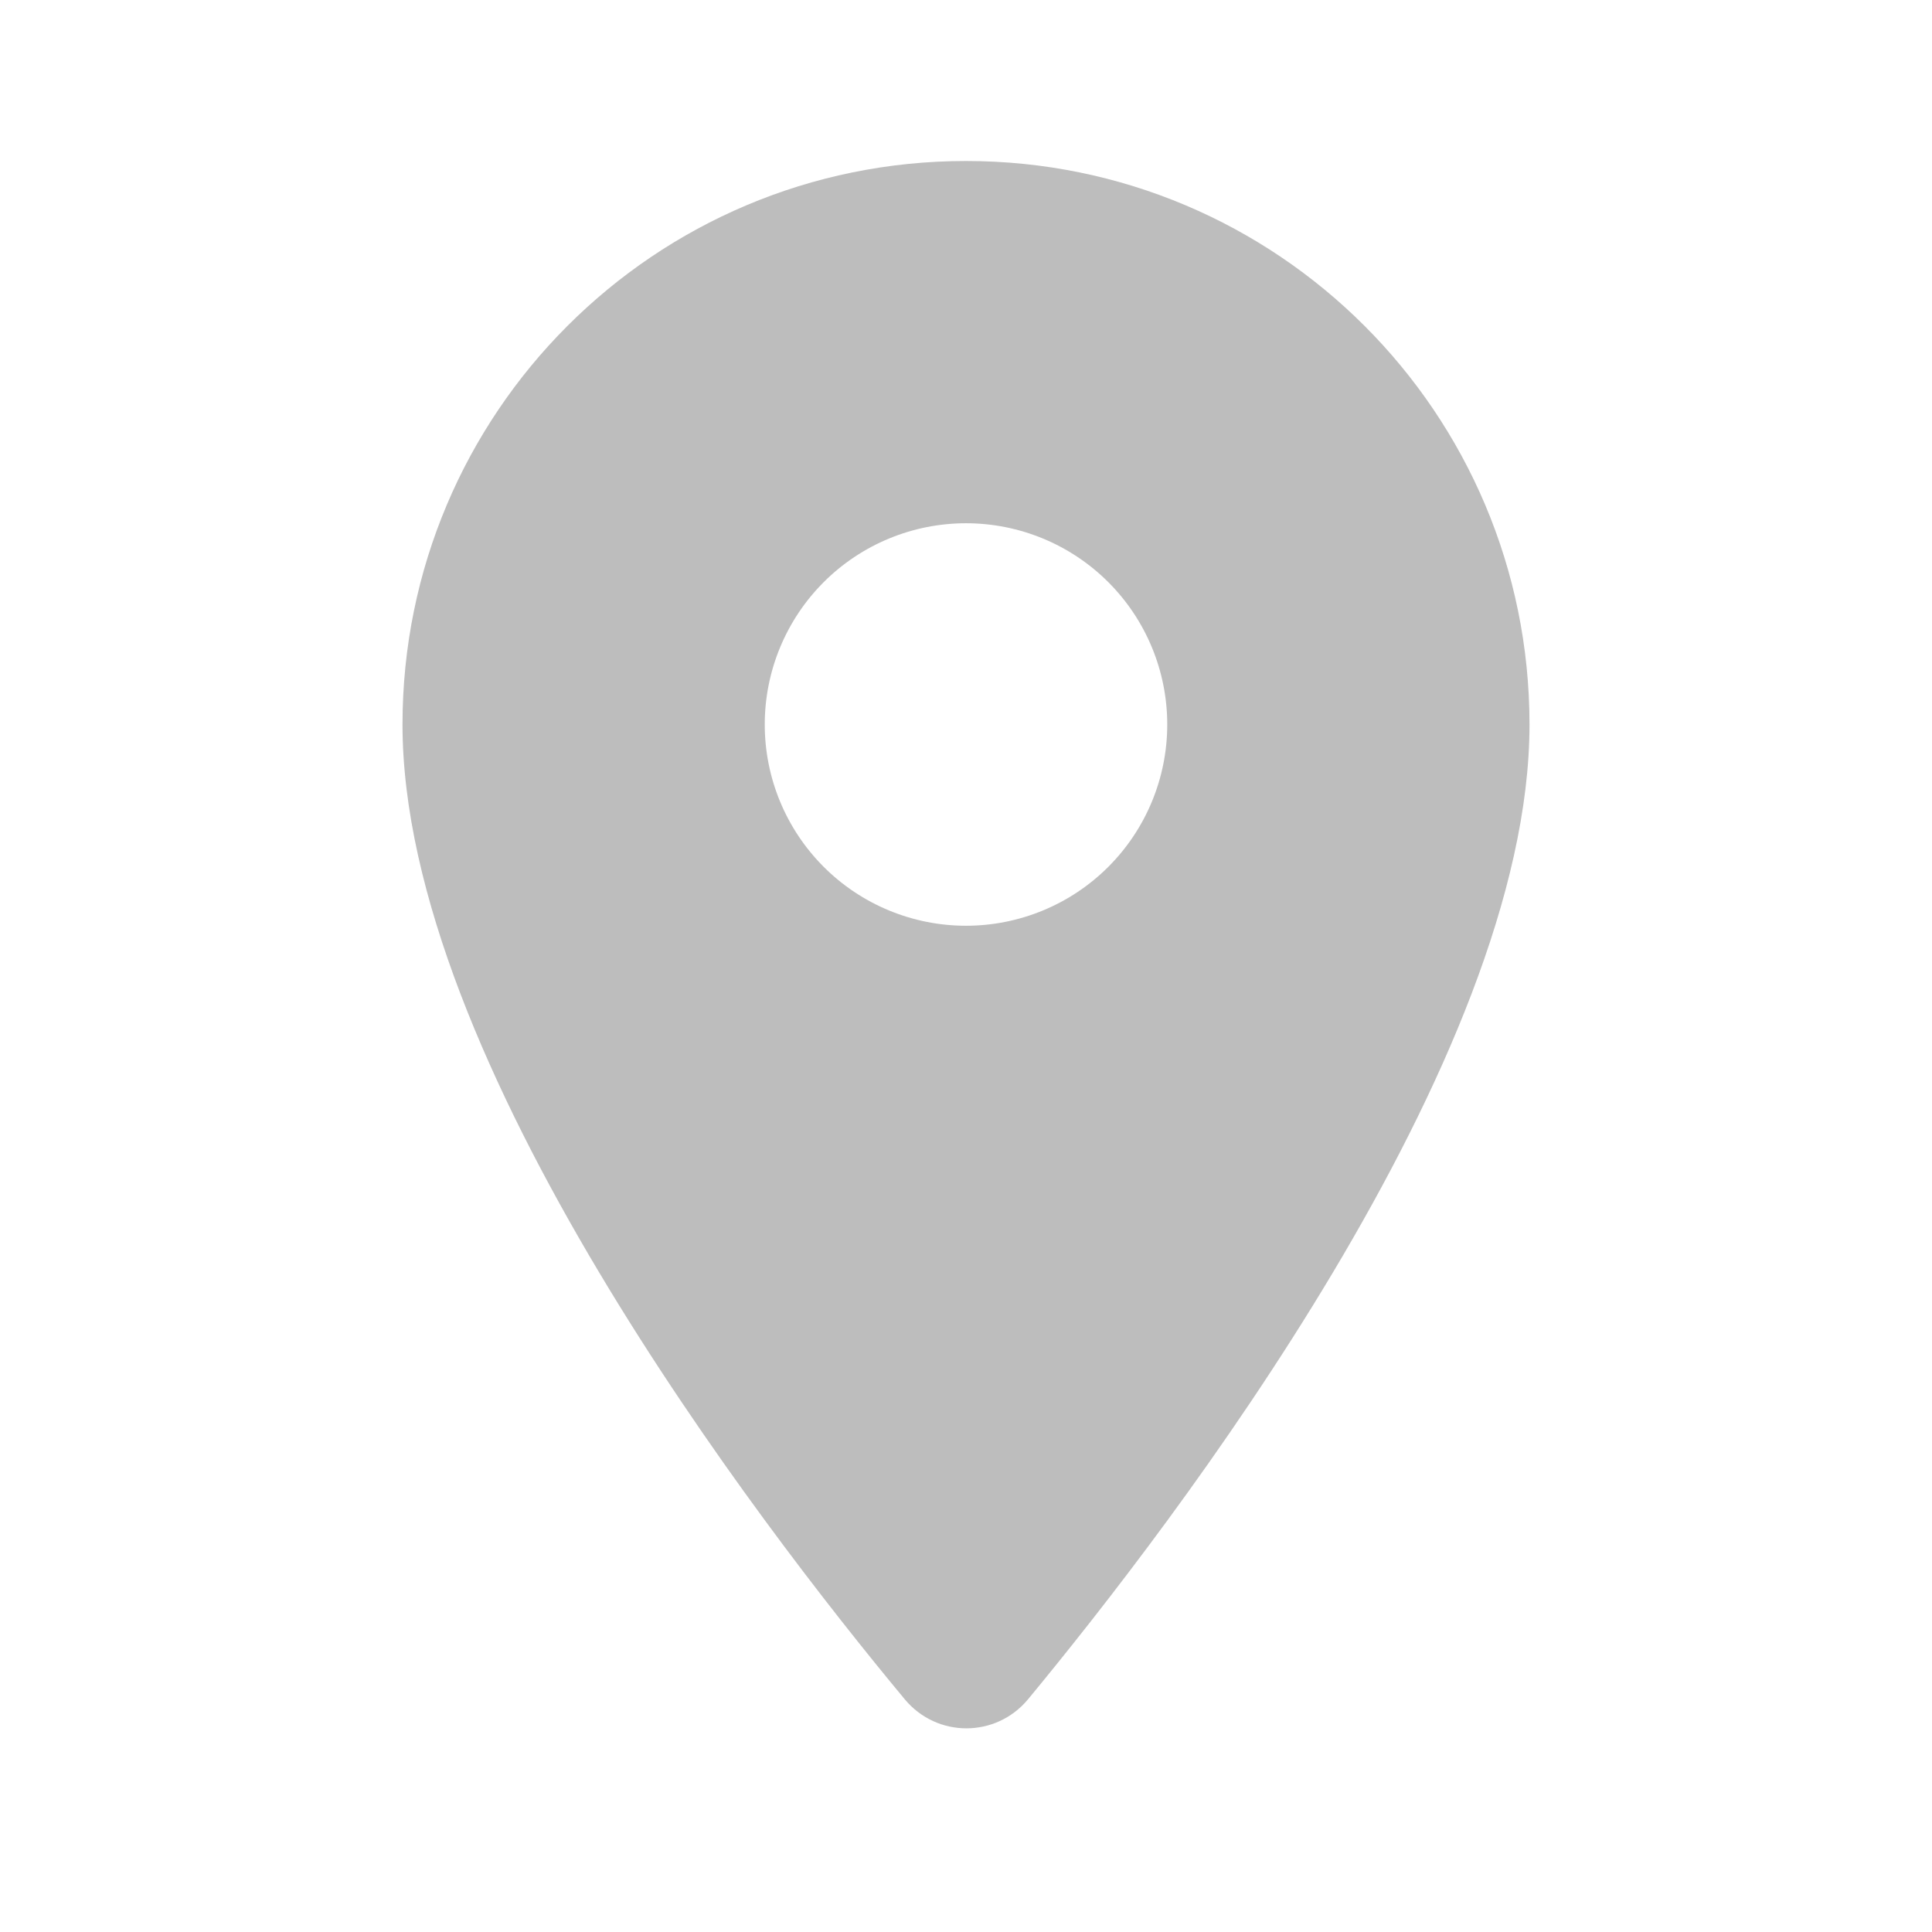
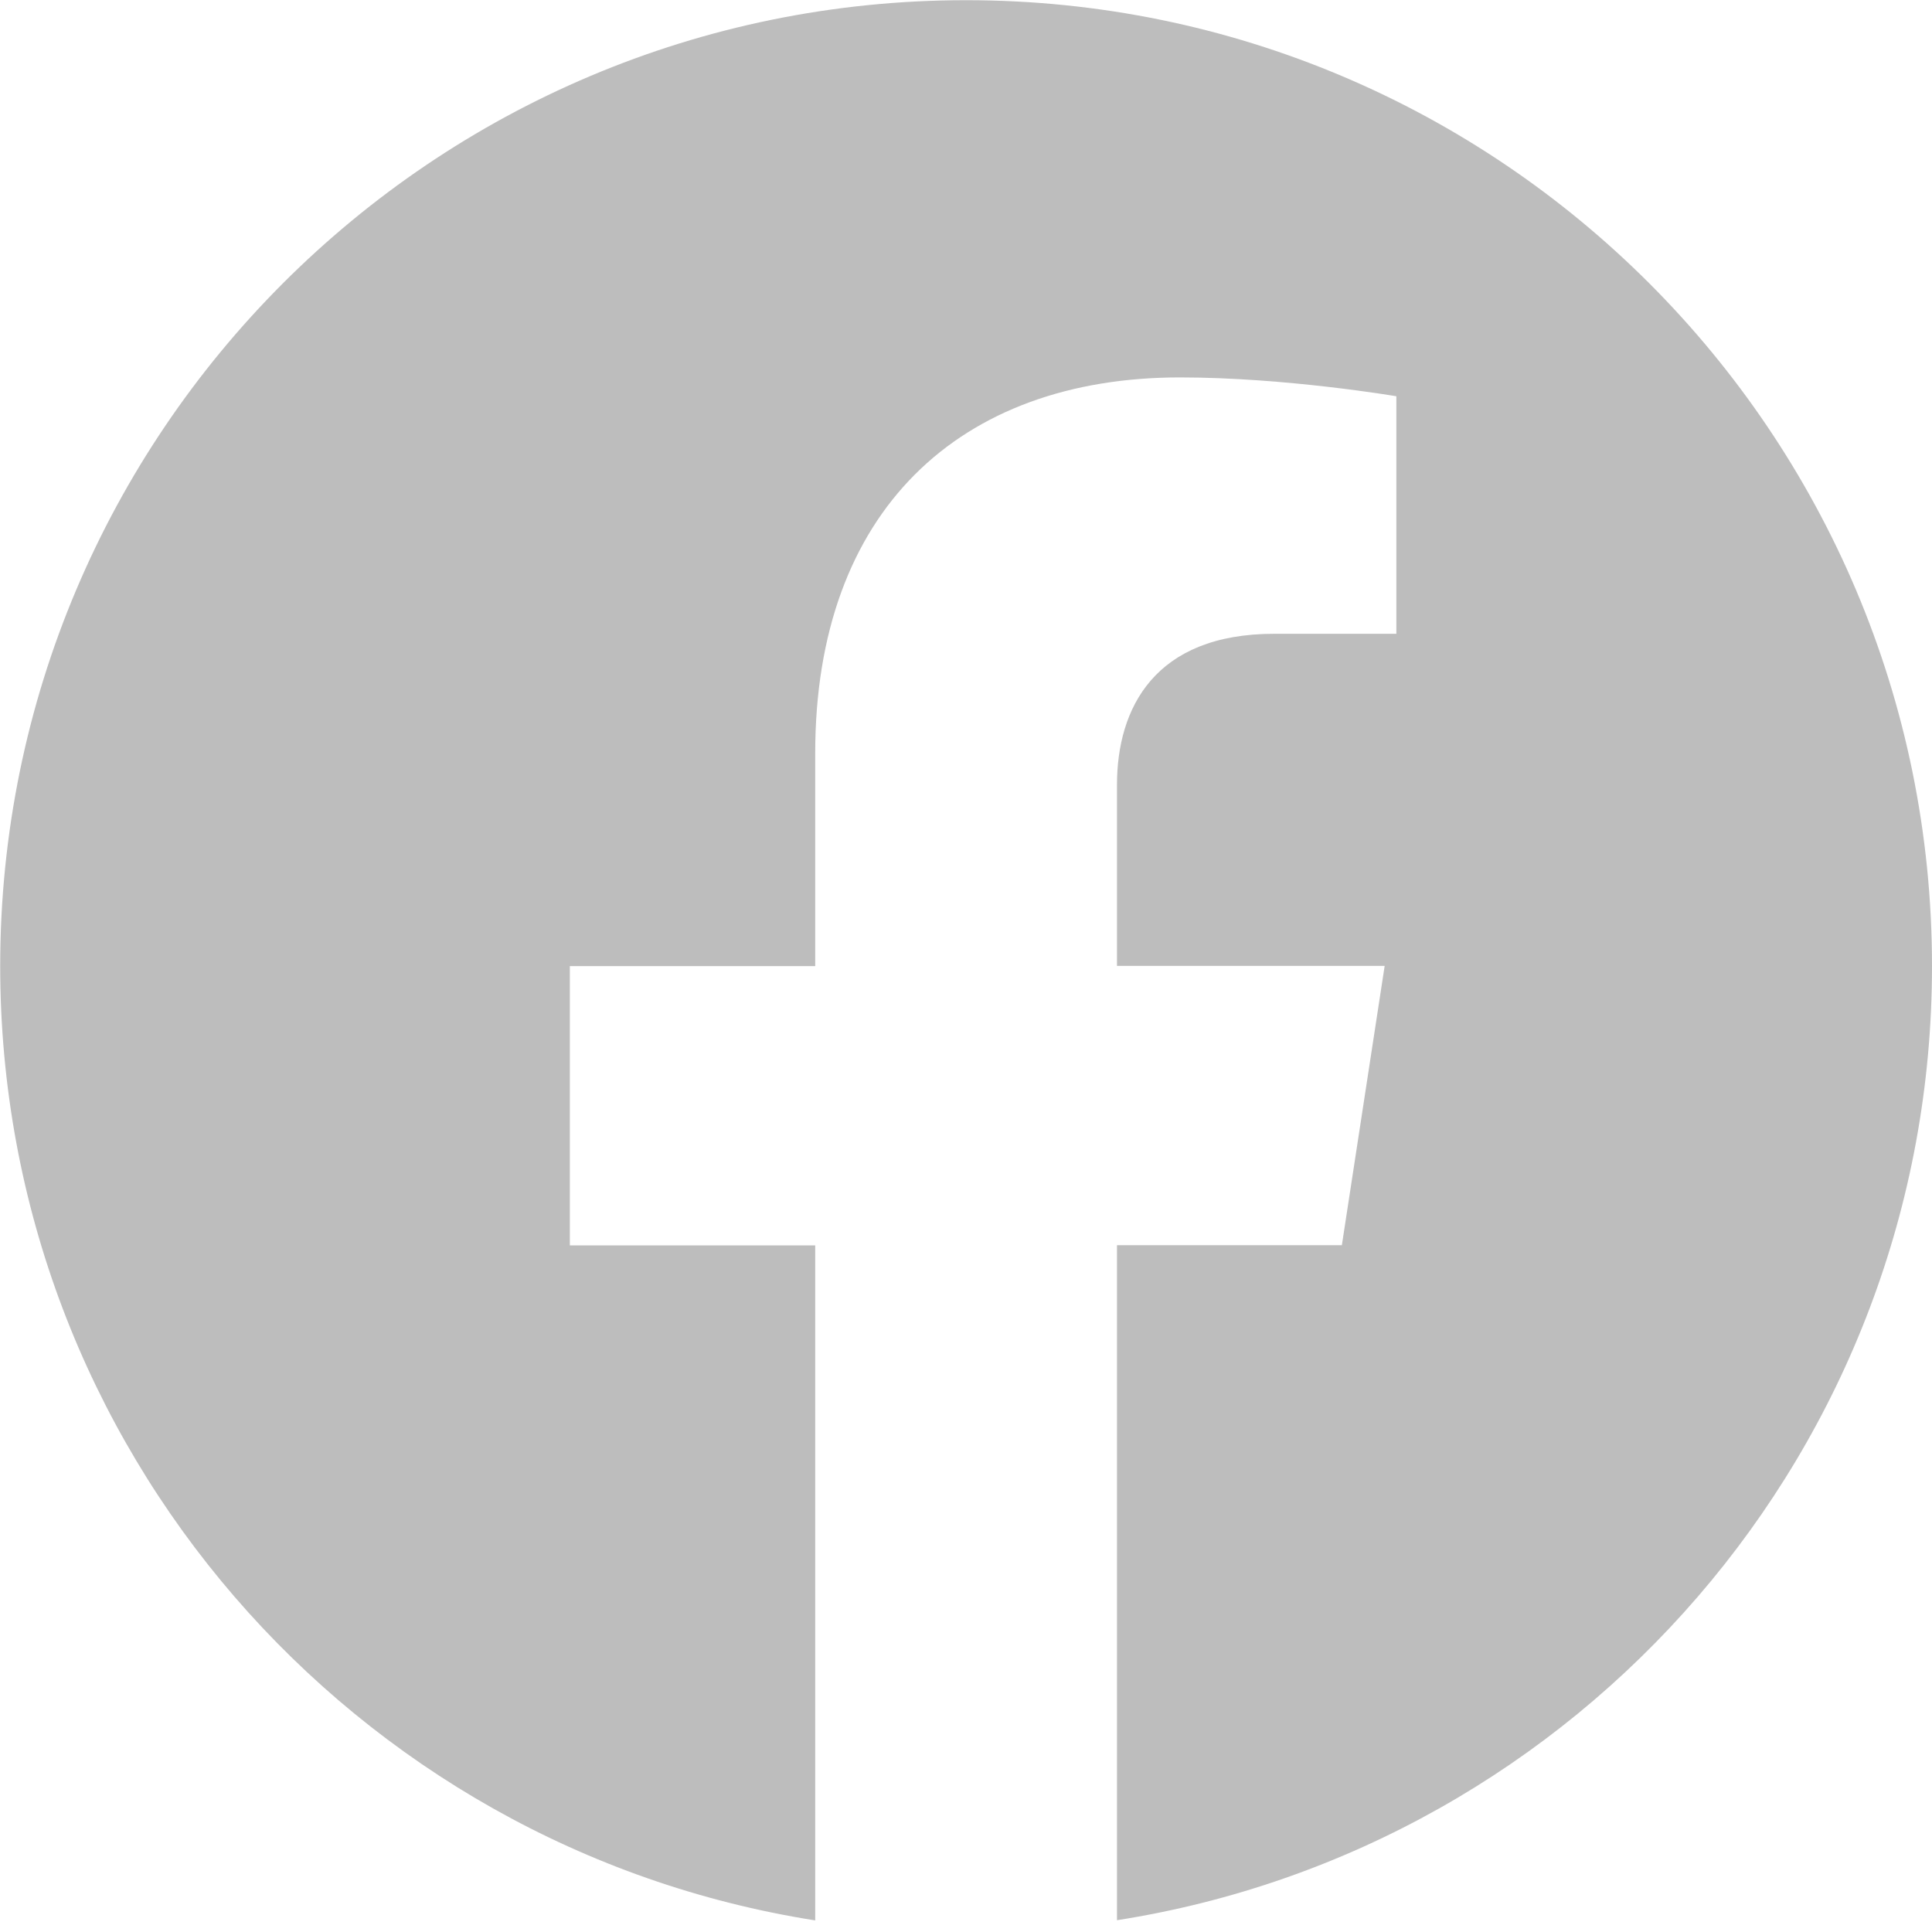
- <svg xmlns="http://www.w3.org/2000/svg" width="24" height="24" viewBox="0 0 24 24" fill="none">
-   <path d="M12 2C8.13 2 5 5.13 5 9C5 13.17 9.42 18.92 11.24 21.11C11.64 21.59 12.37 21.59 12.77 21.11C14.58 18.92 19 13.17 19 9C19 5.13 15.87 2 12 2ZM12 11.5C11.337 11.5 10.701 11.237 10.232 10.768C9.763 10.299 9.5 9.663 9.5 9C9.5 8.337 9.763 7.701 10.232 7.232C10.701 6.763 11.337 6.5 12 6.5C12.663 6.5 13.299 6.763 13.768 7.232C14.237 7.701 14.5 8.337 14.5 9C14.5 9.663 14.237 10.299 13.768 10.768C13.299 11.237 12.663 11.5 12 11.5Z" fill="#BDBDBD" />
+ <svg xmlns="http://www.w3.org/2000/svg" width="20" height="20" fill="none">
+   <path d="M10.001.002C4.479.002.002 4.479.002 10.001c0 4.99 3.656 9.126 8.437 9.879v-6.988h-2.54v-2.891h2.54V7.798c0-2.508 1.493-3.891 3.776-3.891 1.094 0 2.24.195 2.24.195v2.459h-1.264c-1.24 0-1.628.772-1.628 1.563v1.875h2.771l-.443 2.891h-2.328v6.988C16.344 19.129 20 14.992 20 10.001 20 4.479 15.523.002 10.001.002z" fill="#BDBDBD" />
</svg>
